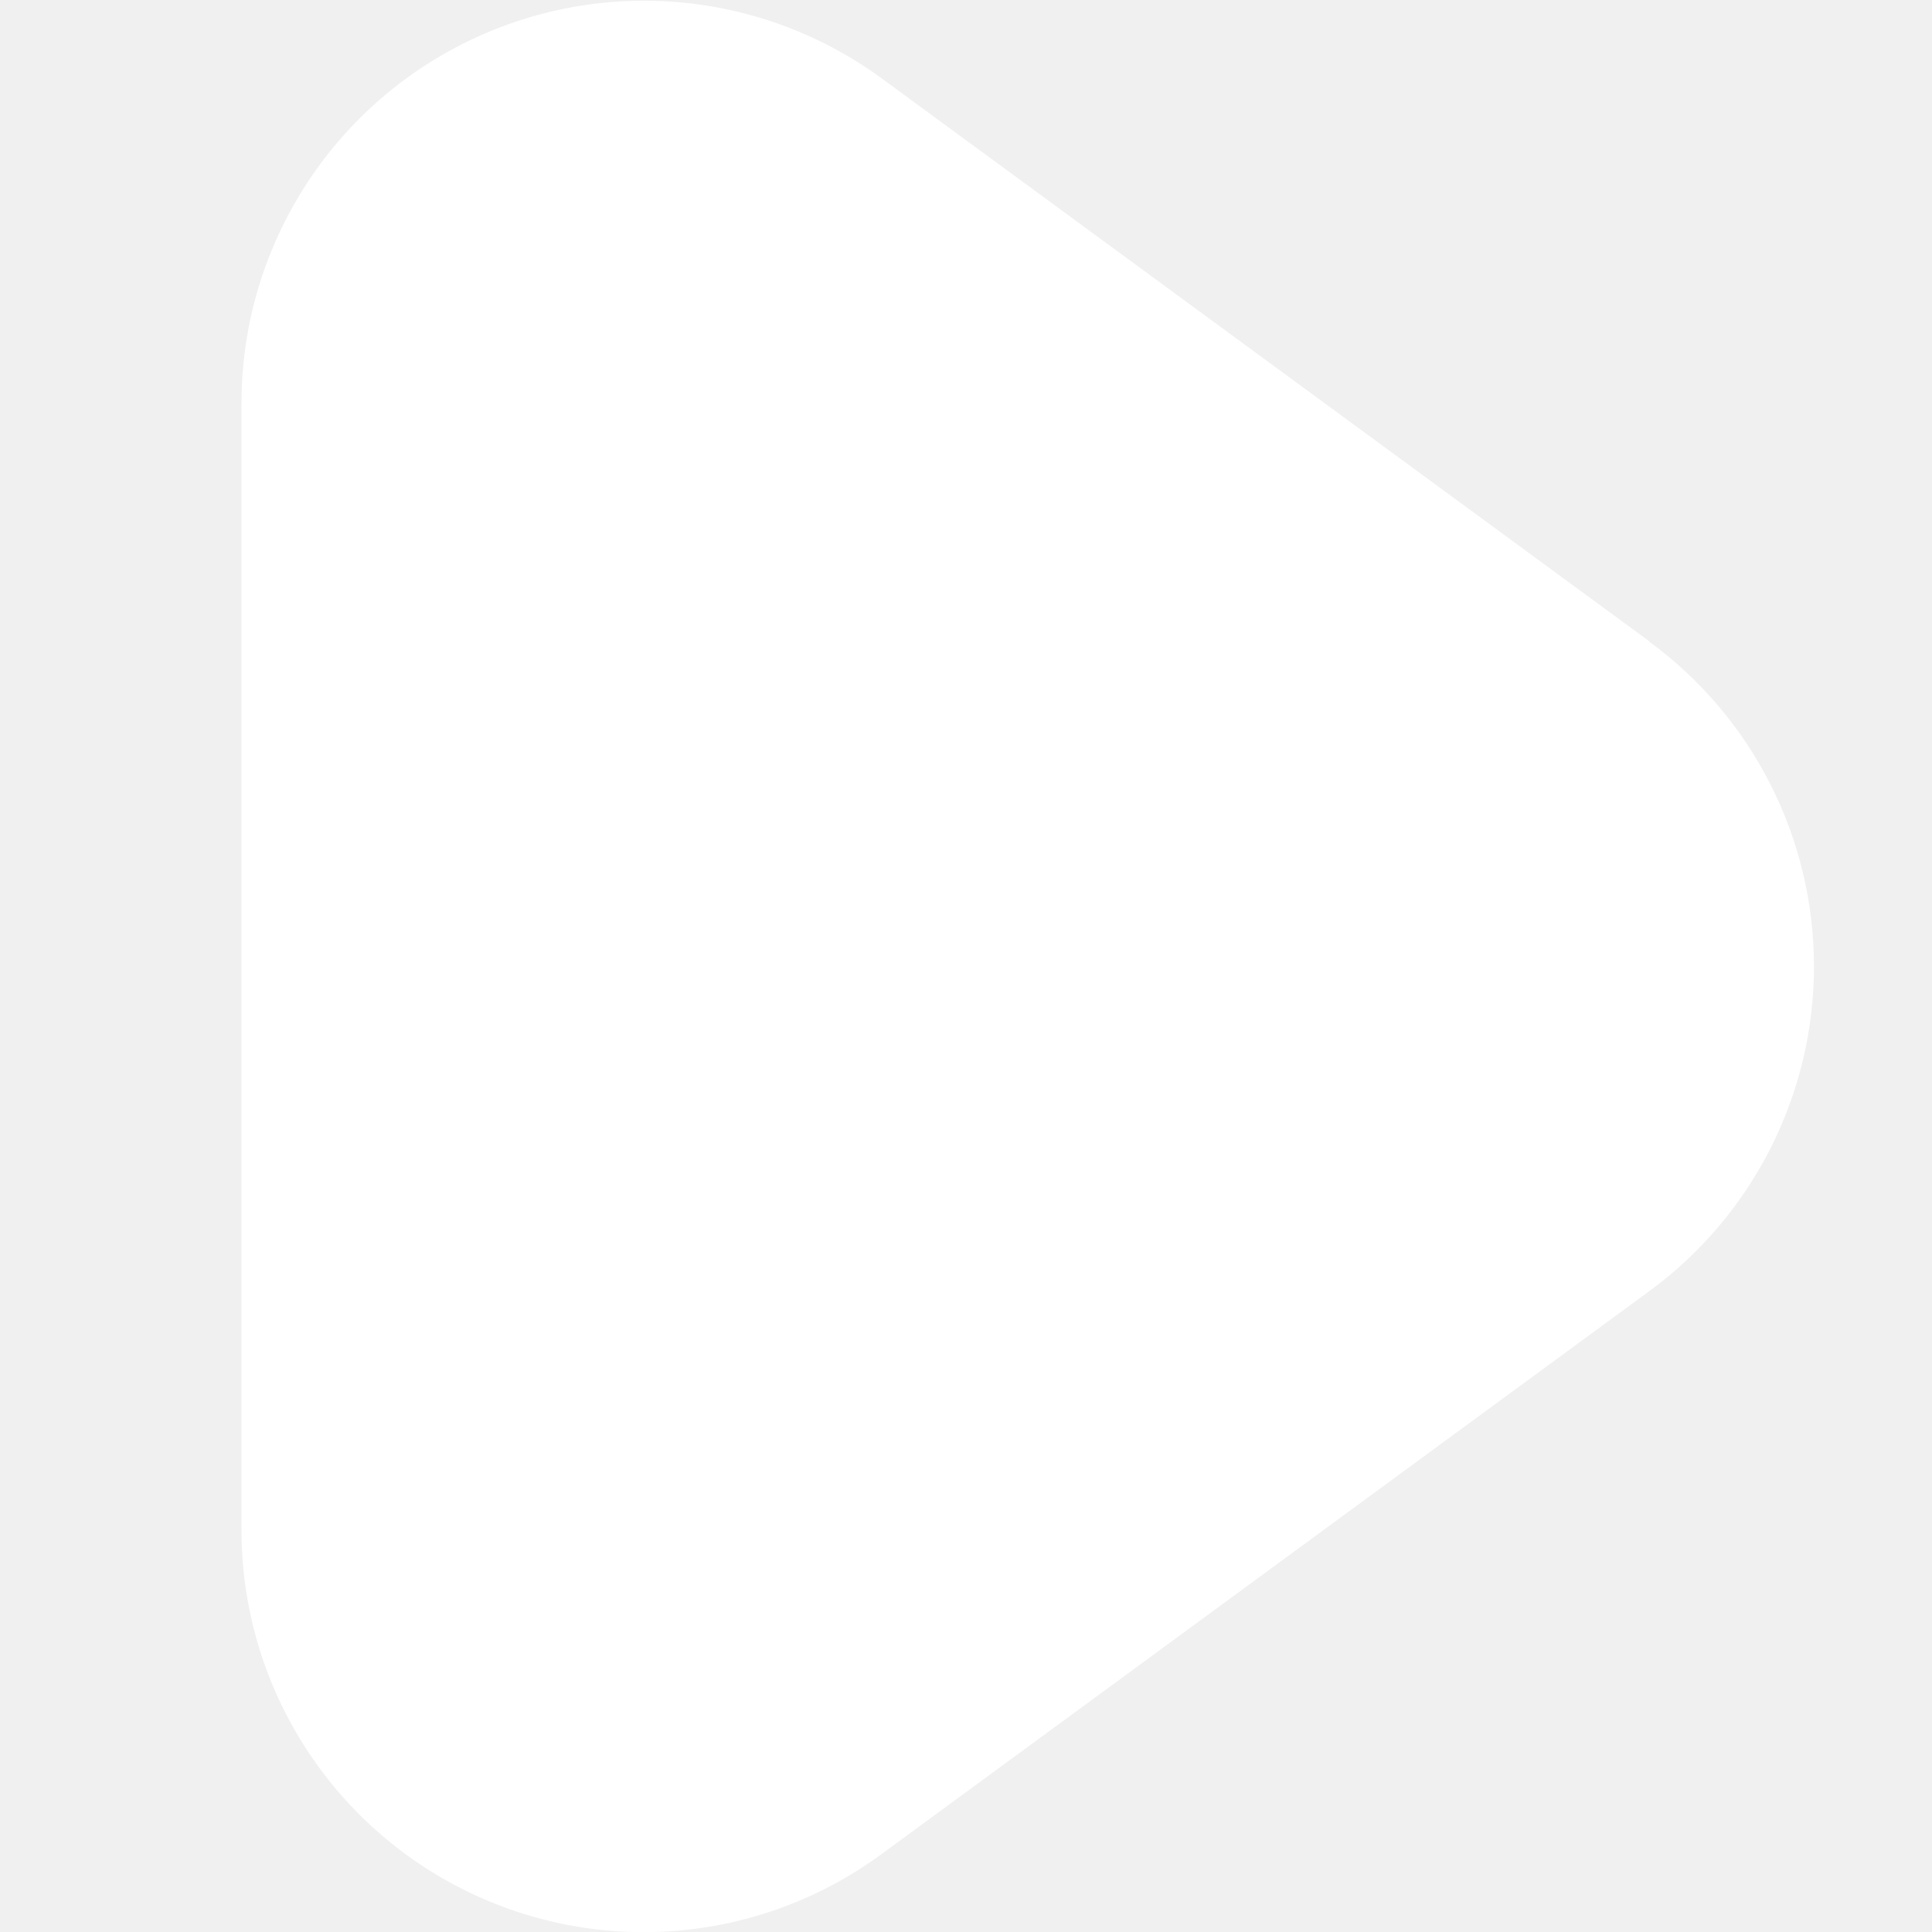
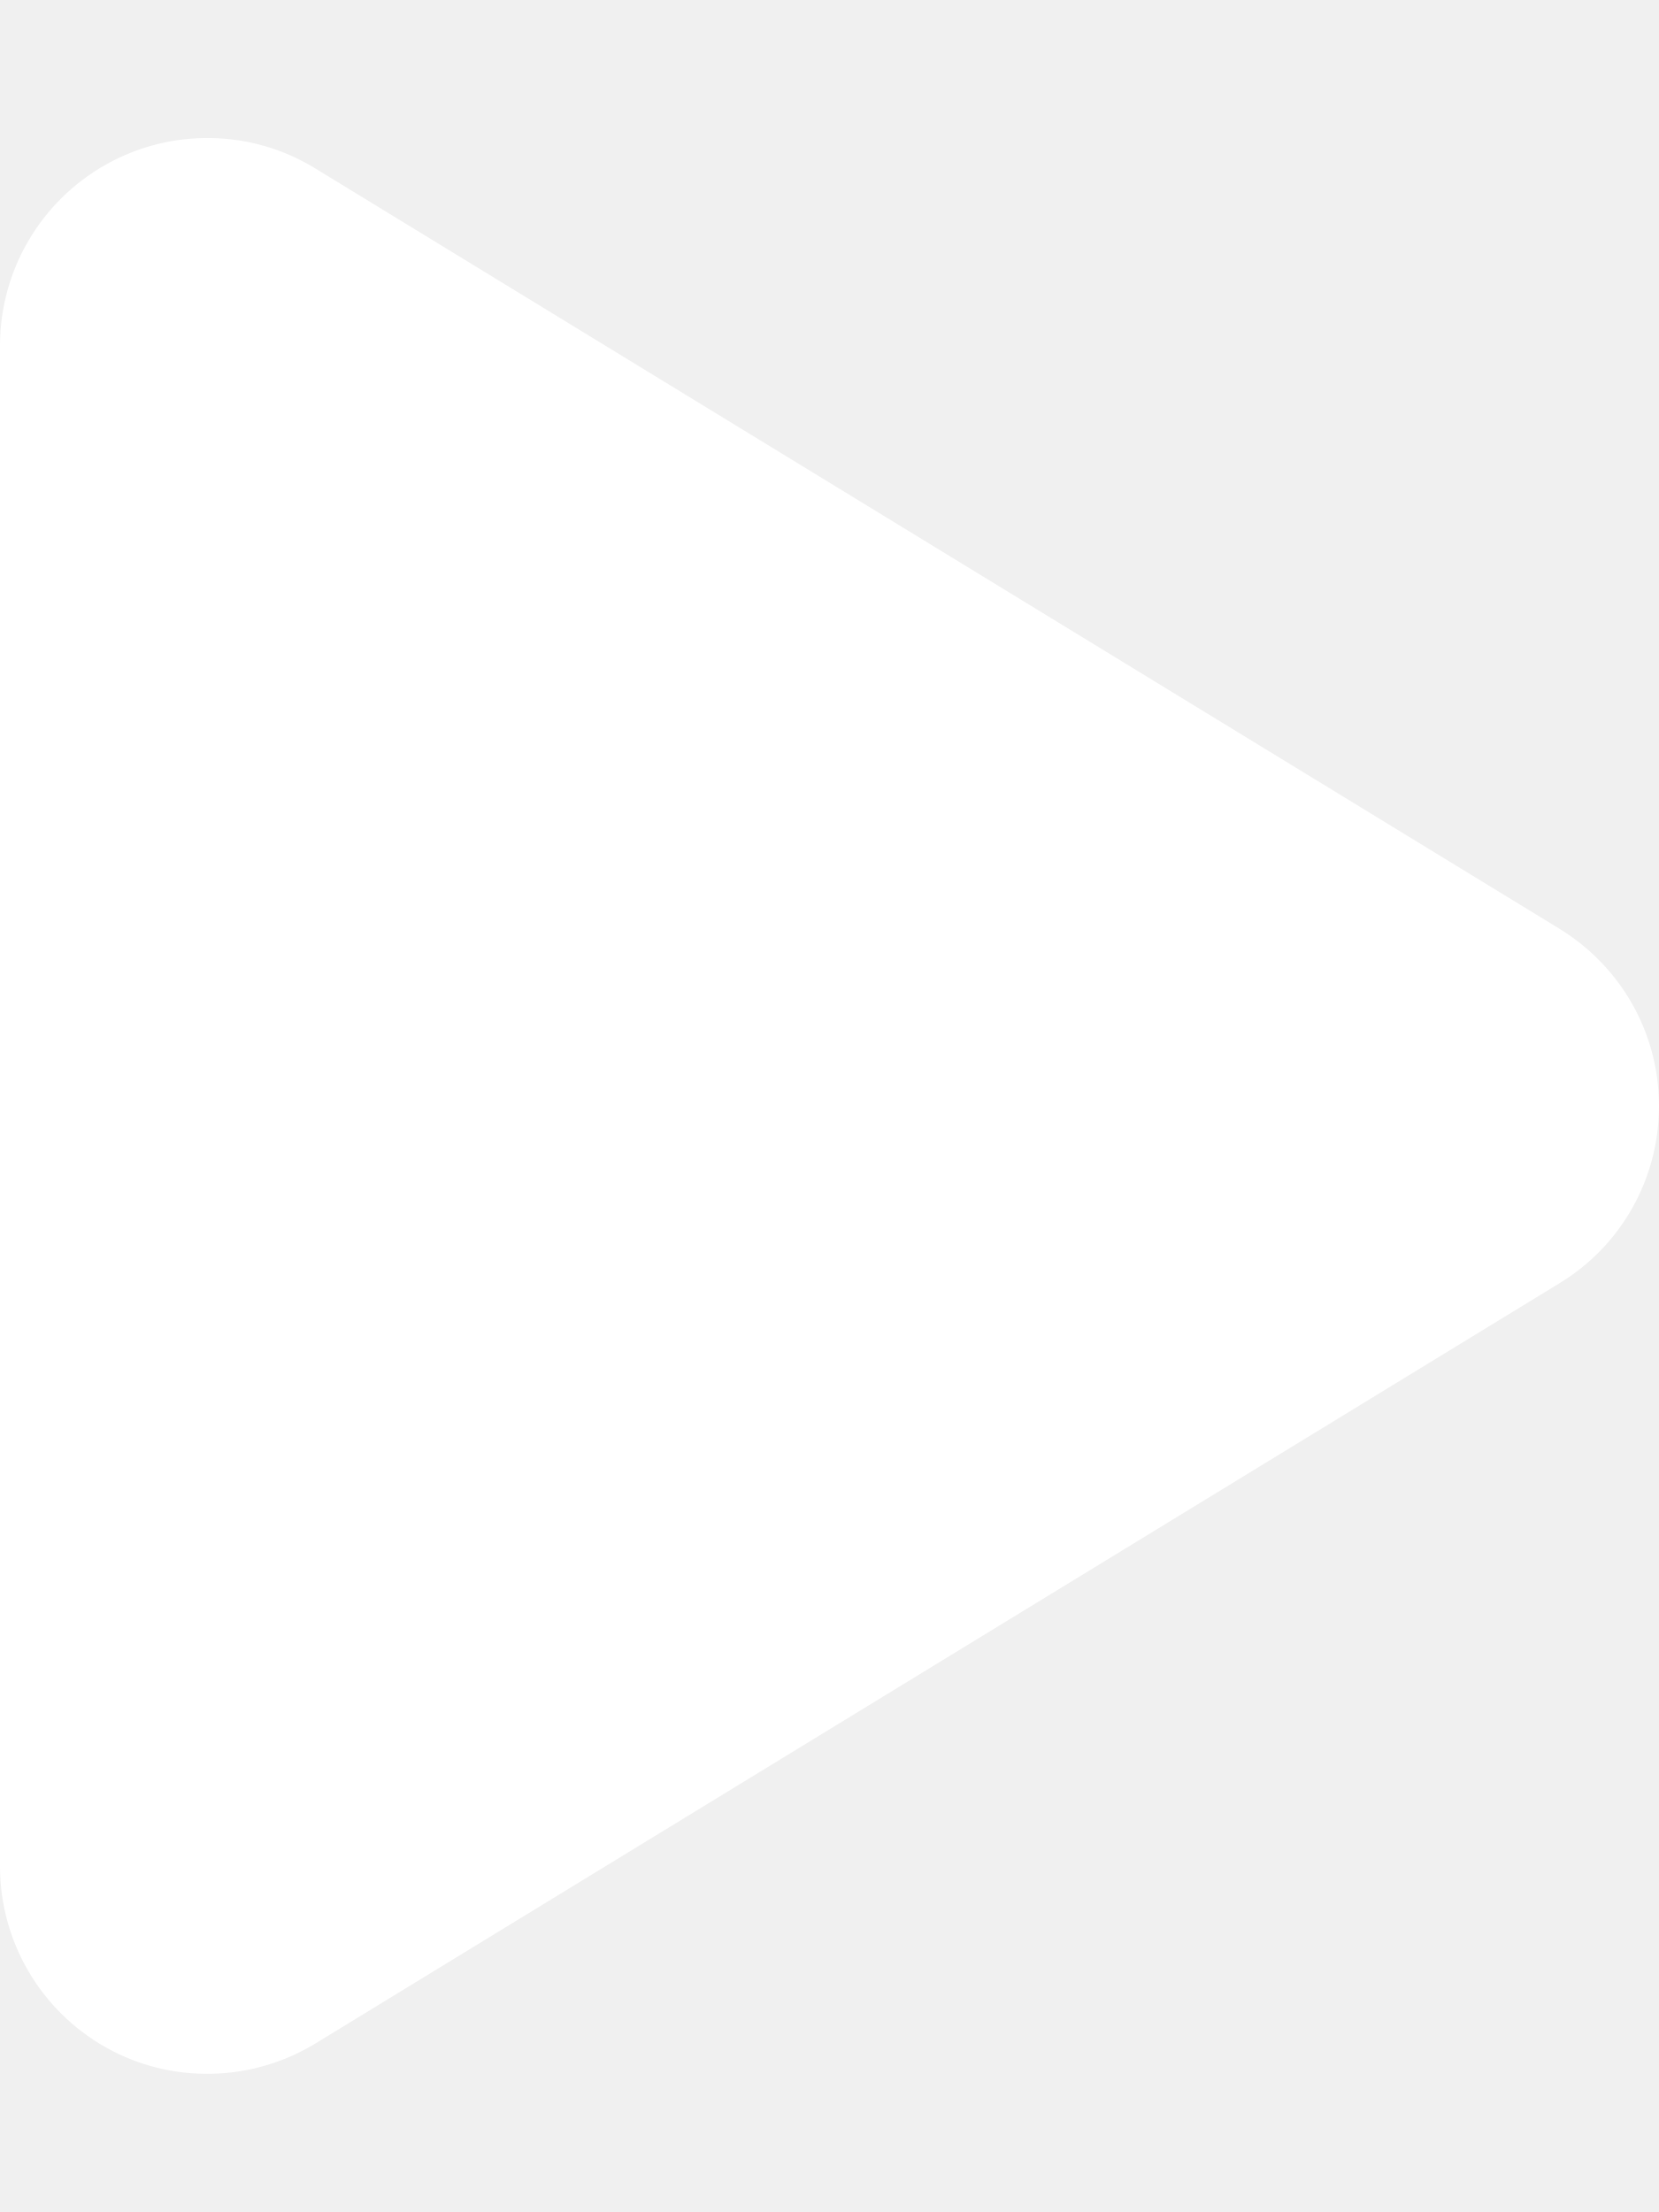
- <svg xmlns="http://www.w3.org/2000/svg" id="Filled" viewBox="0 0 24 24" width="512" height="512" style="fill: white">
-   <path d="M20.492,7.969,10.954.975A5,5,0,0,0,3,5.005V19a4.994,4.994,0,0,0,7.954,4.03l9.538-6.994a5,5,0,0,0,0-8.062Z" />
+ <svg xmlns="http://www.w3.org/2000/svg" viewBox="0 0 384 512" style="fill: #ffffff">
+   <path d="M73 39c-14.8-9.1-33.4-9.4-48.5-.9S0 62.6 0 80V432c0 17.4 9.4 33.4 24.5 41.9s33.7 8.1 48.5-.9L361 297c14.3-8.7 23-24.2 23-41s-8.7-32.2-23-41L73 39z" />
</svg>
